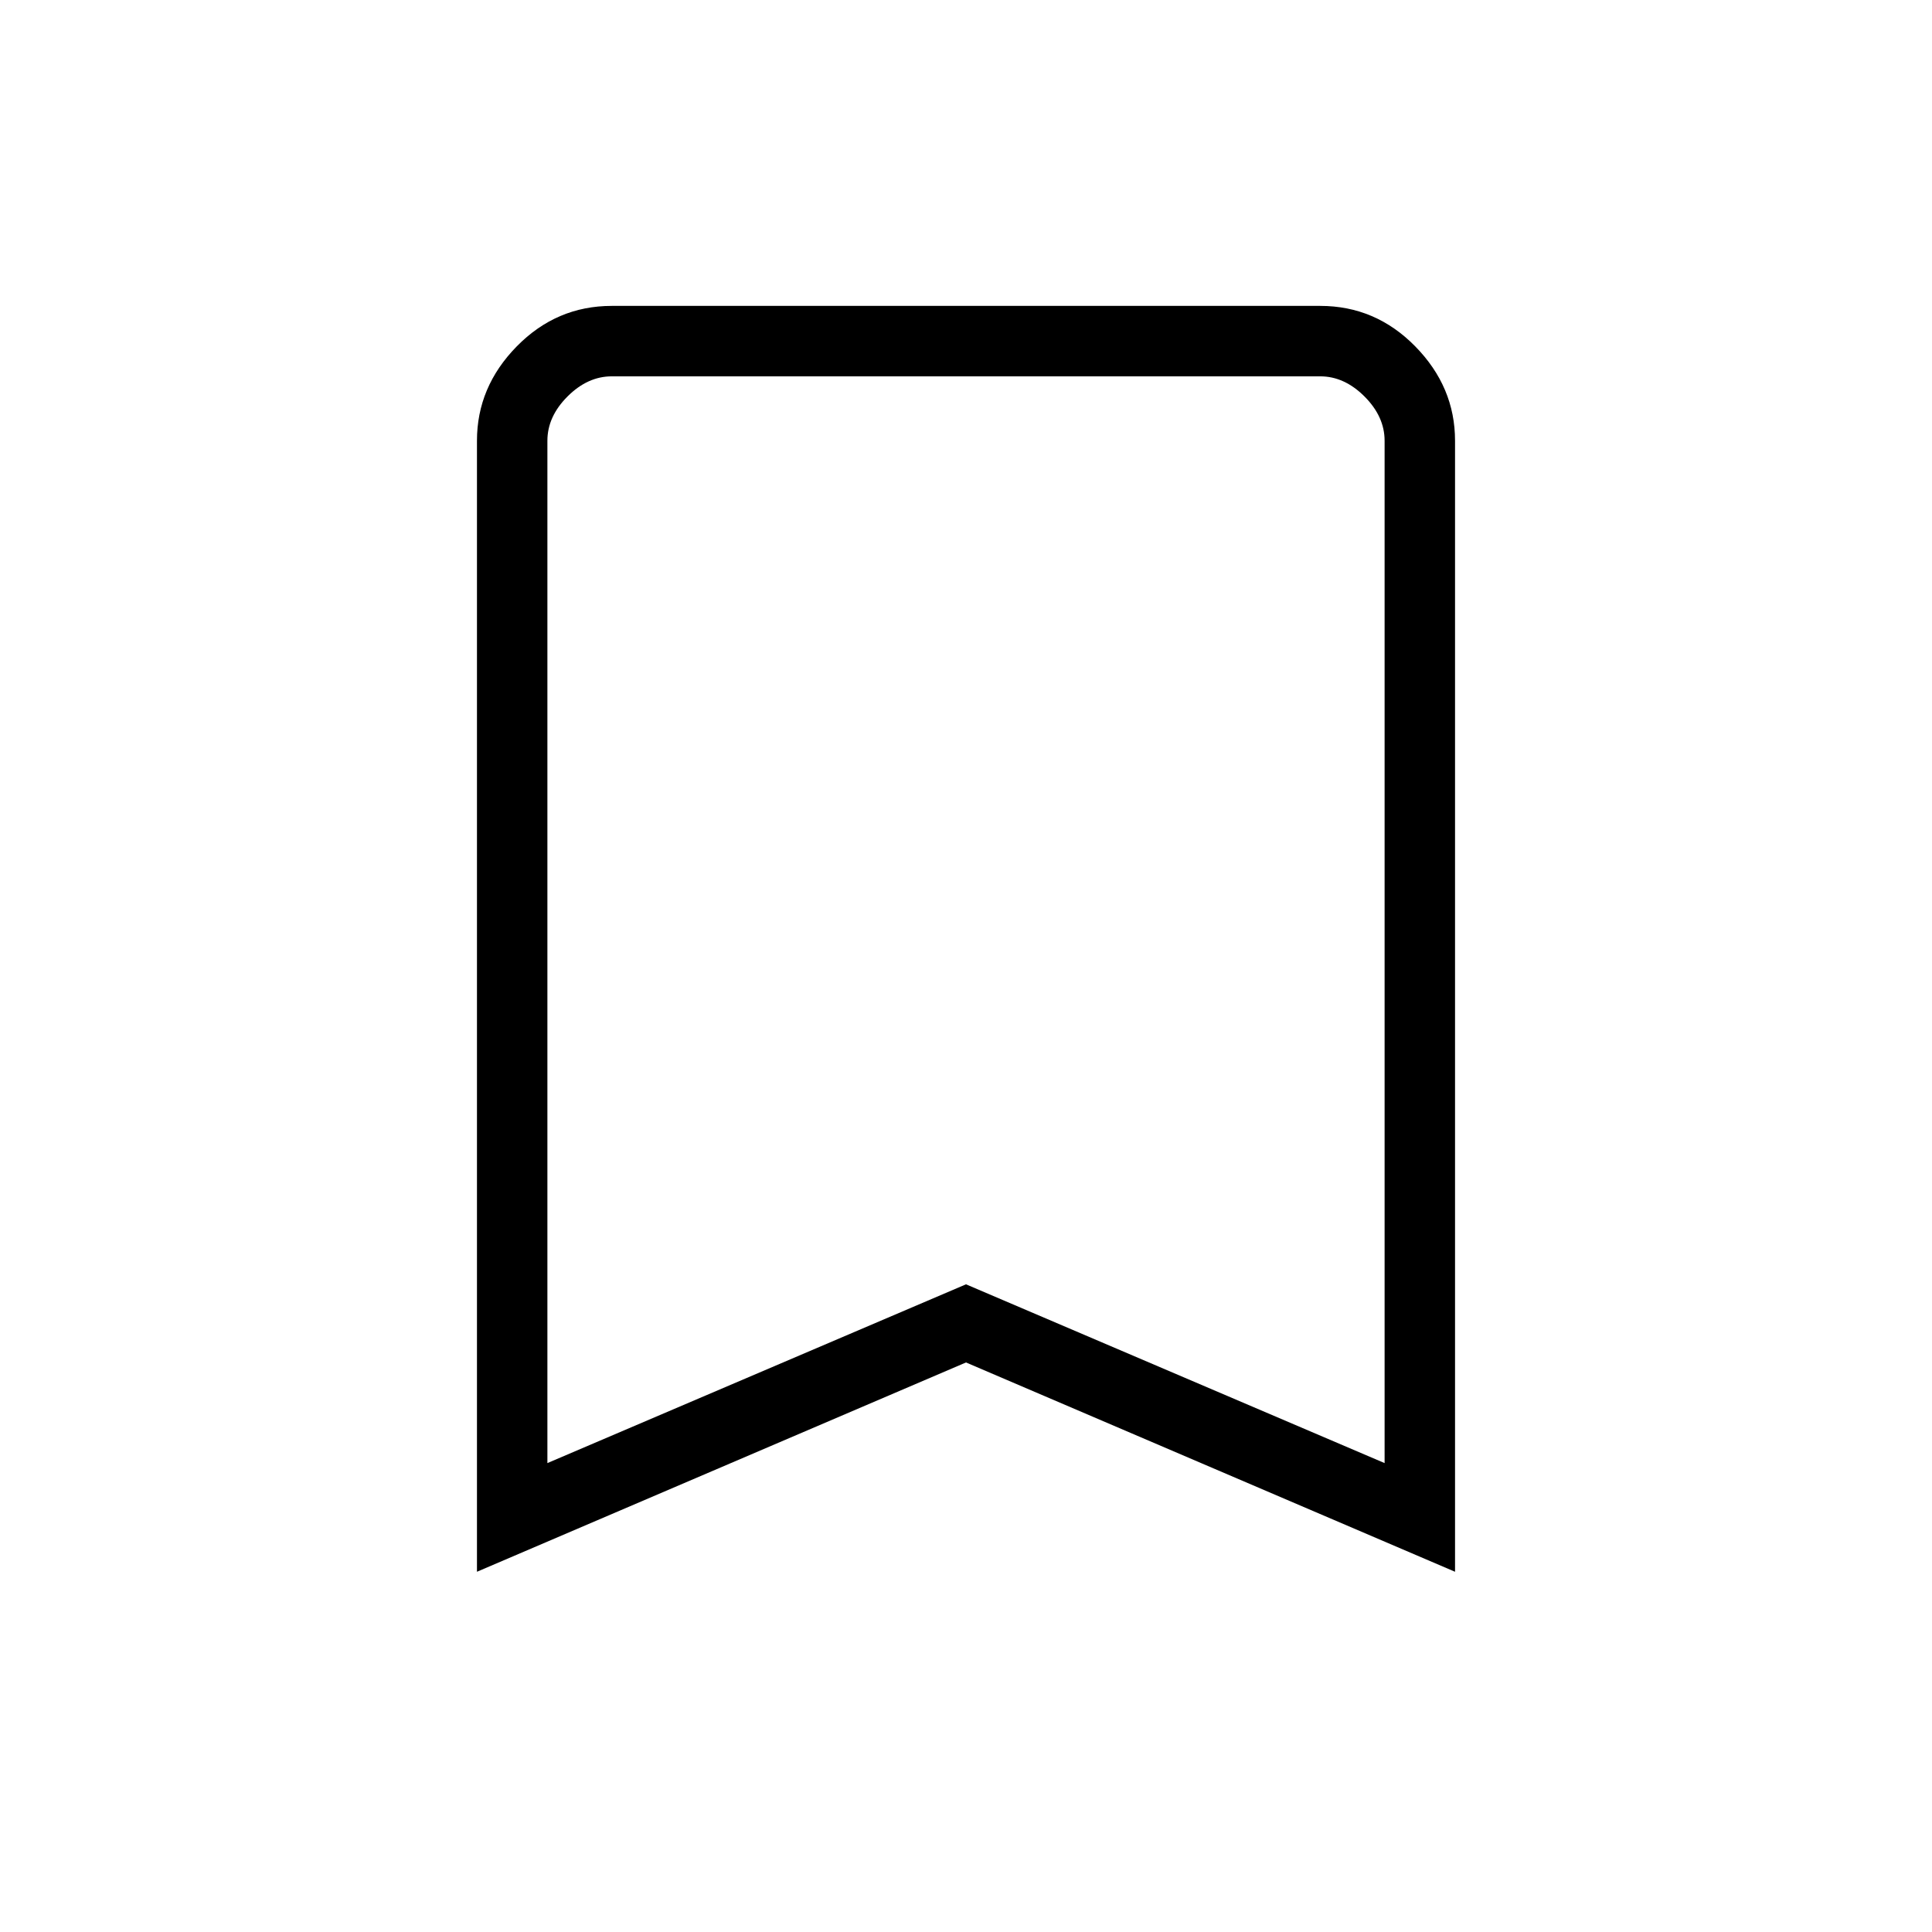
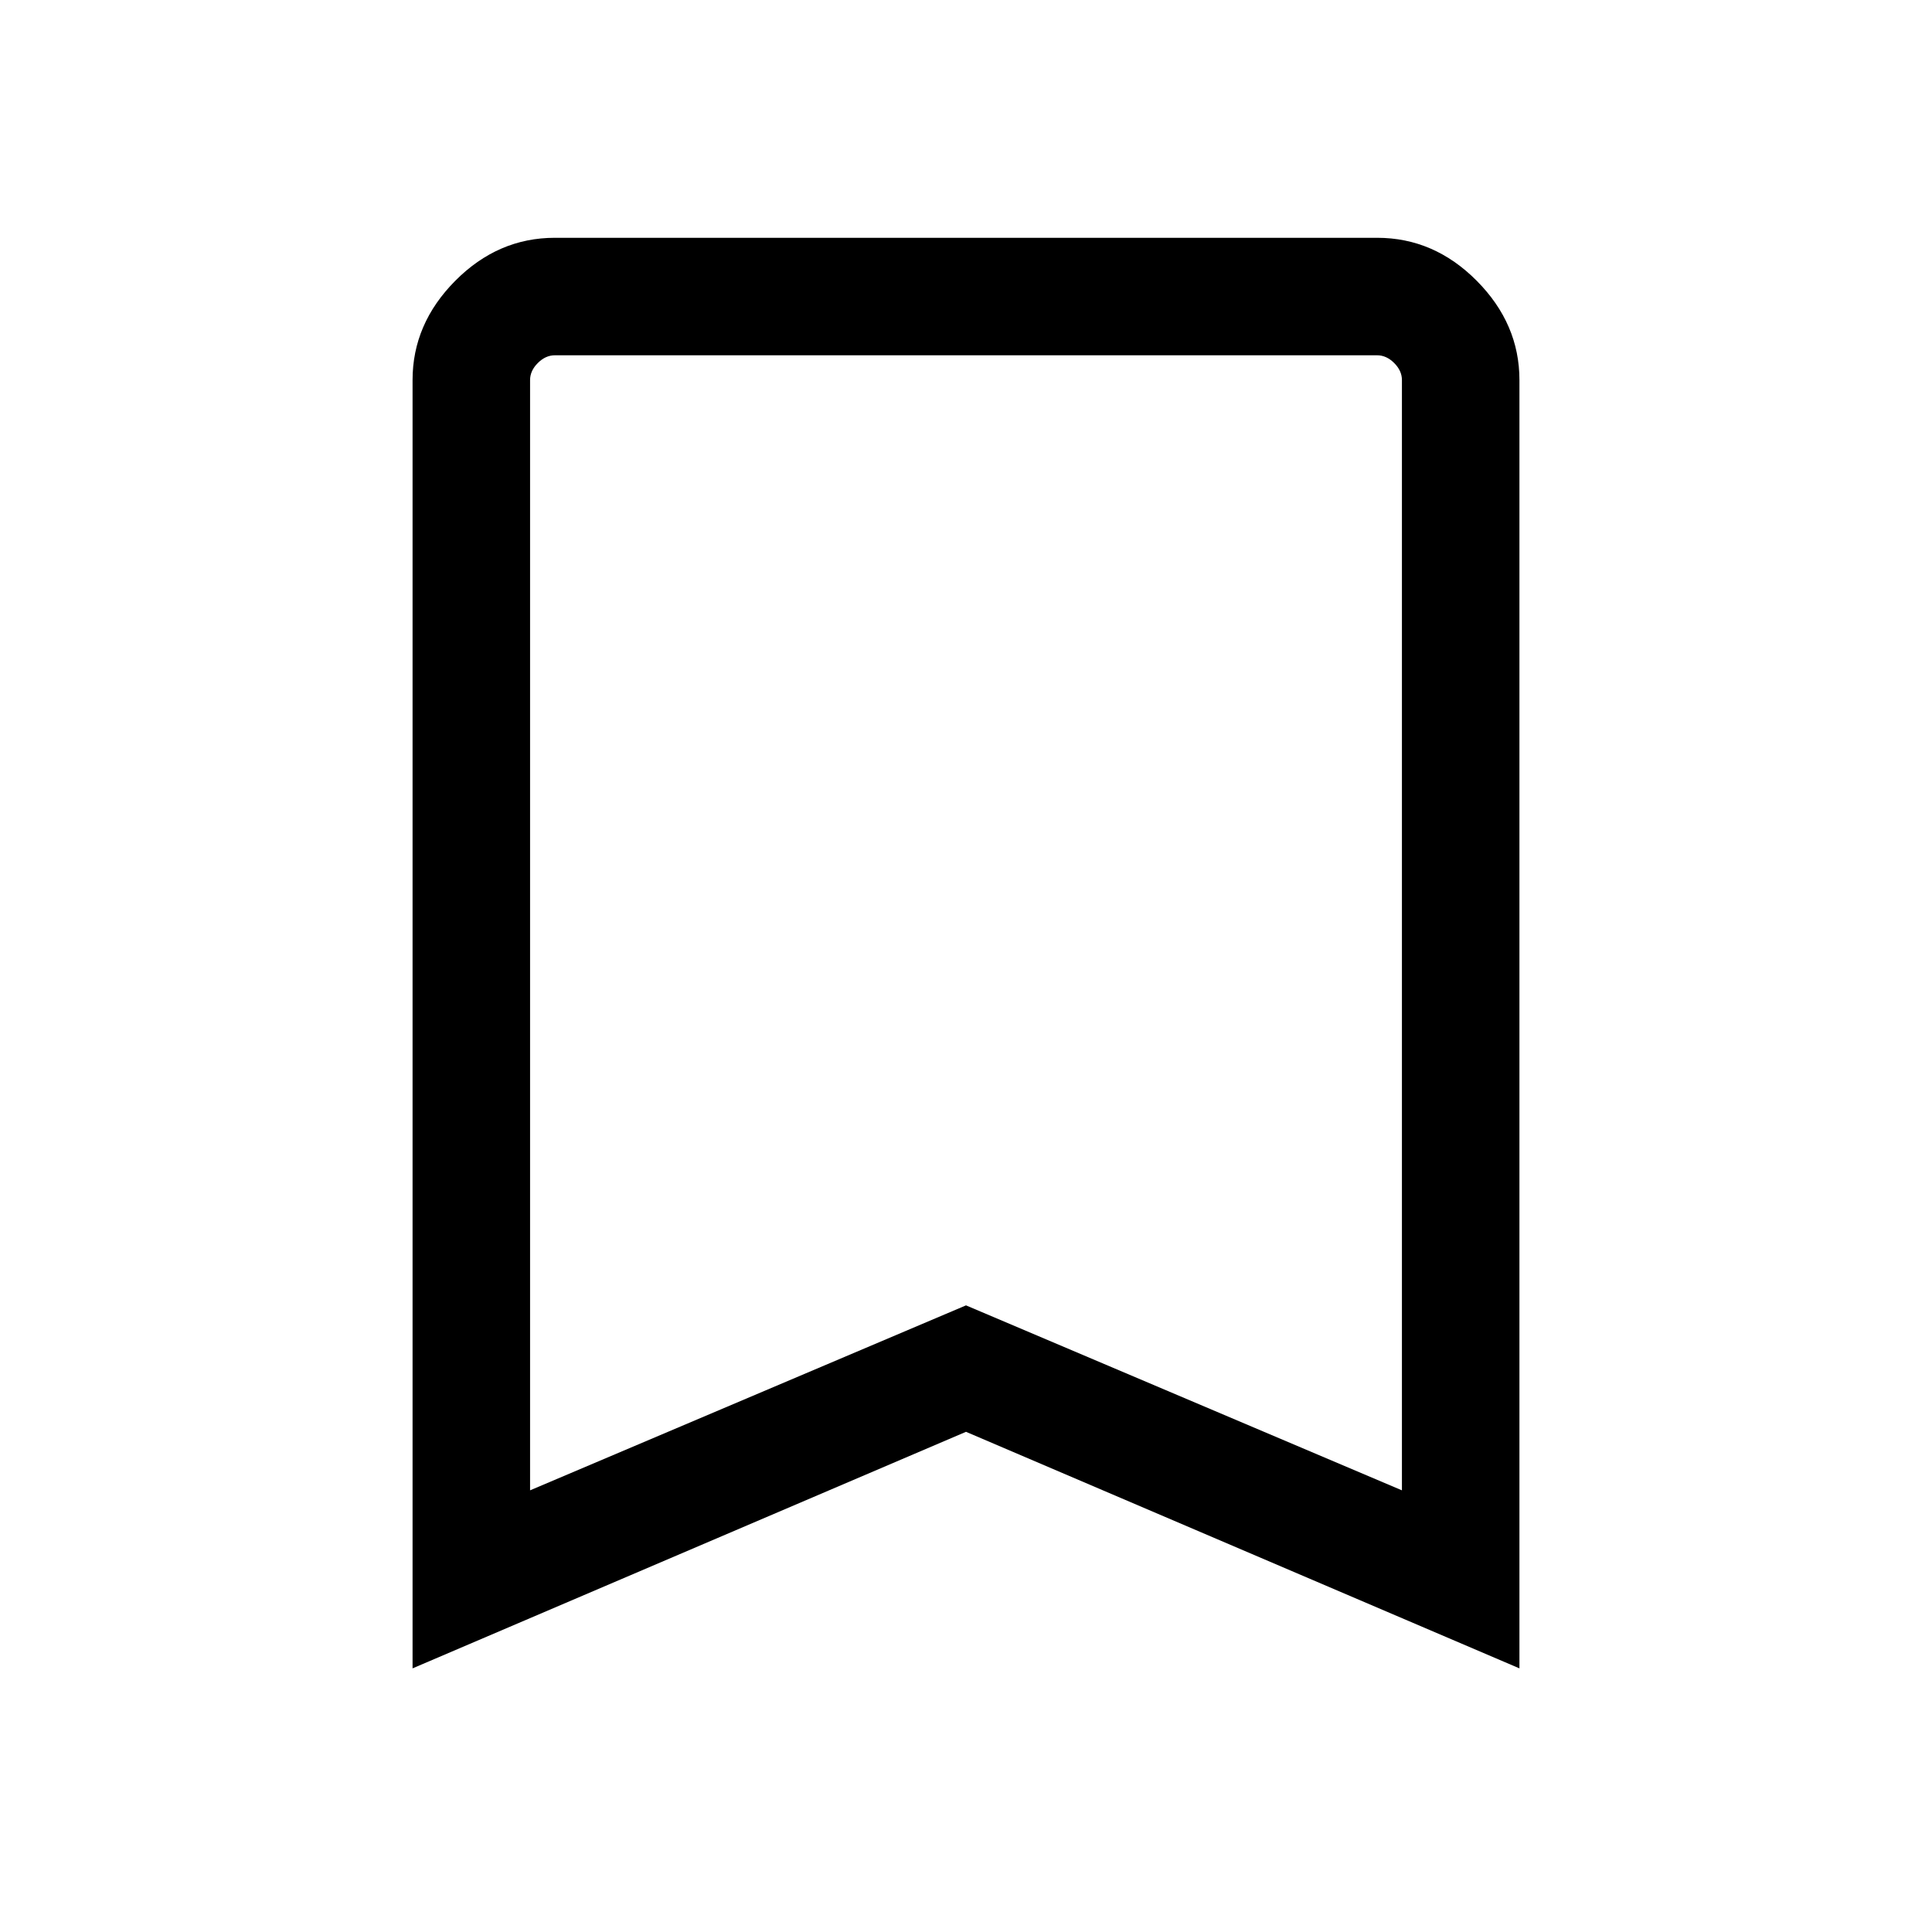
<svg xmlns="http://www.w3.org/2000/svg" height="48" viewBox="0 -960 960 960" width="48">
-   <path d="M237-179v-562q0-26.725 19.75-46.862Q276.5-808 304-808h352q27.5 0 47.25 20.138Q723-767.725 723-741v562L480-283 237-179Zm35-54 208-88.83L688-233v-508q0-12-10-22t-22-10H304q-12 0-22 10t-10 22v508Zm0-540h416-416Z" />
+   <path fill="5f6368" d="M205-131v-640.15q0-27.96 21.22-49.33 21.22-21.36 49.47-21.36h408.62q28.25 0 49.47 21.36Q755-799.11 755-771.15V-131L480-248.54 205-131Zm58.39-88.46L480-311.37l216.61 91.91v-551.69q0-4.62-3.84-8.46-3.85-3.85-8.46-3.85H275.69q-4.61 0-8.46 3.85-3.84 3.84-3.84 8.46v551.69Zm0-564H696.61 263.39Z" />
</svg>
